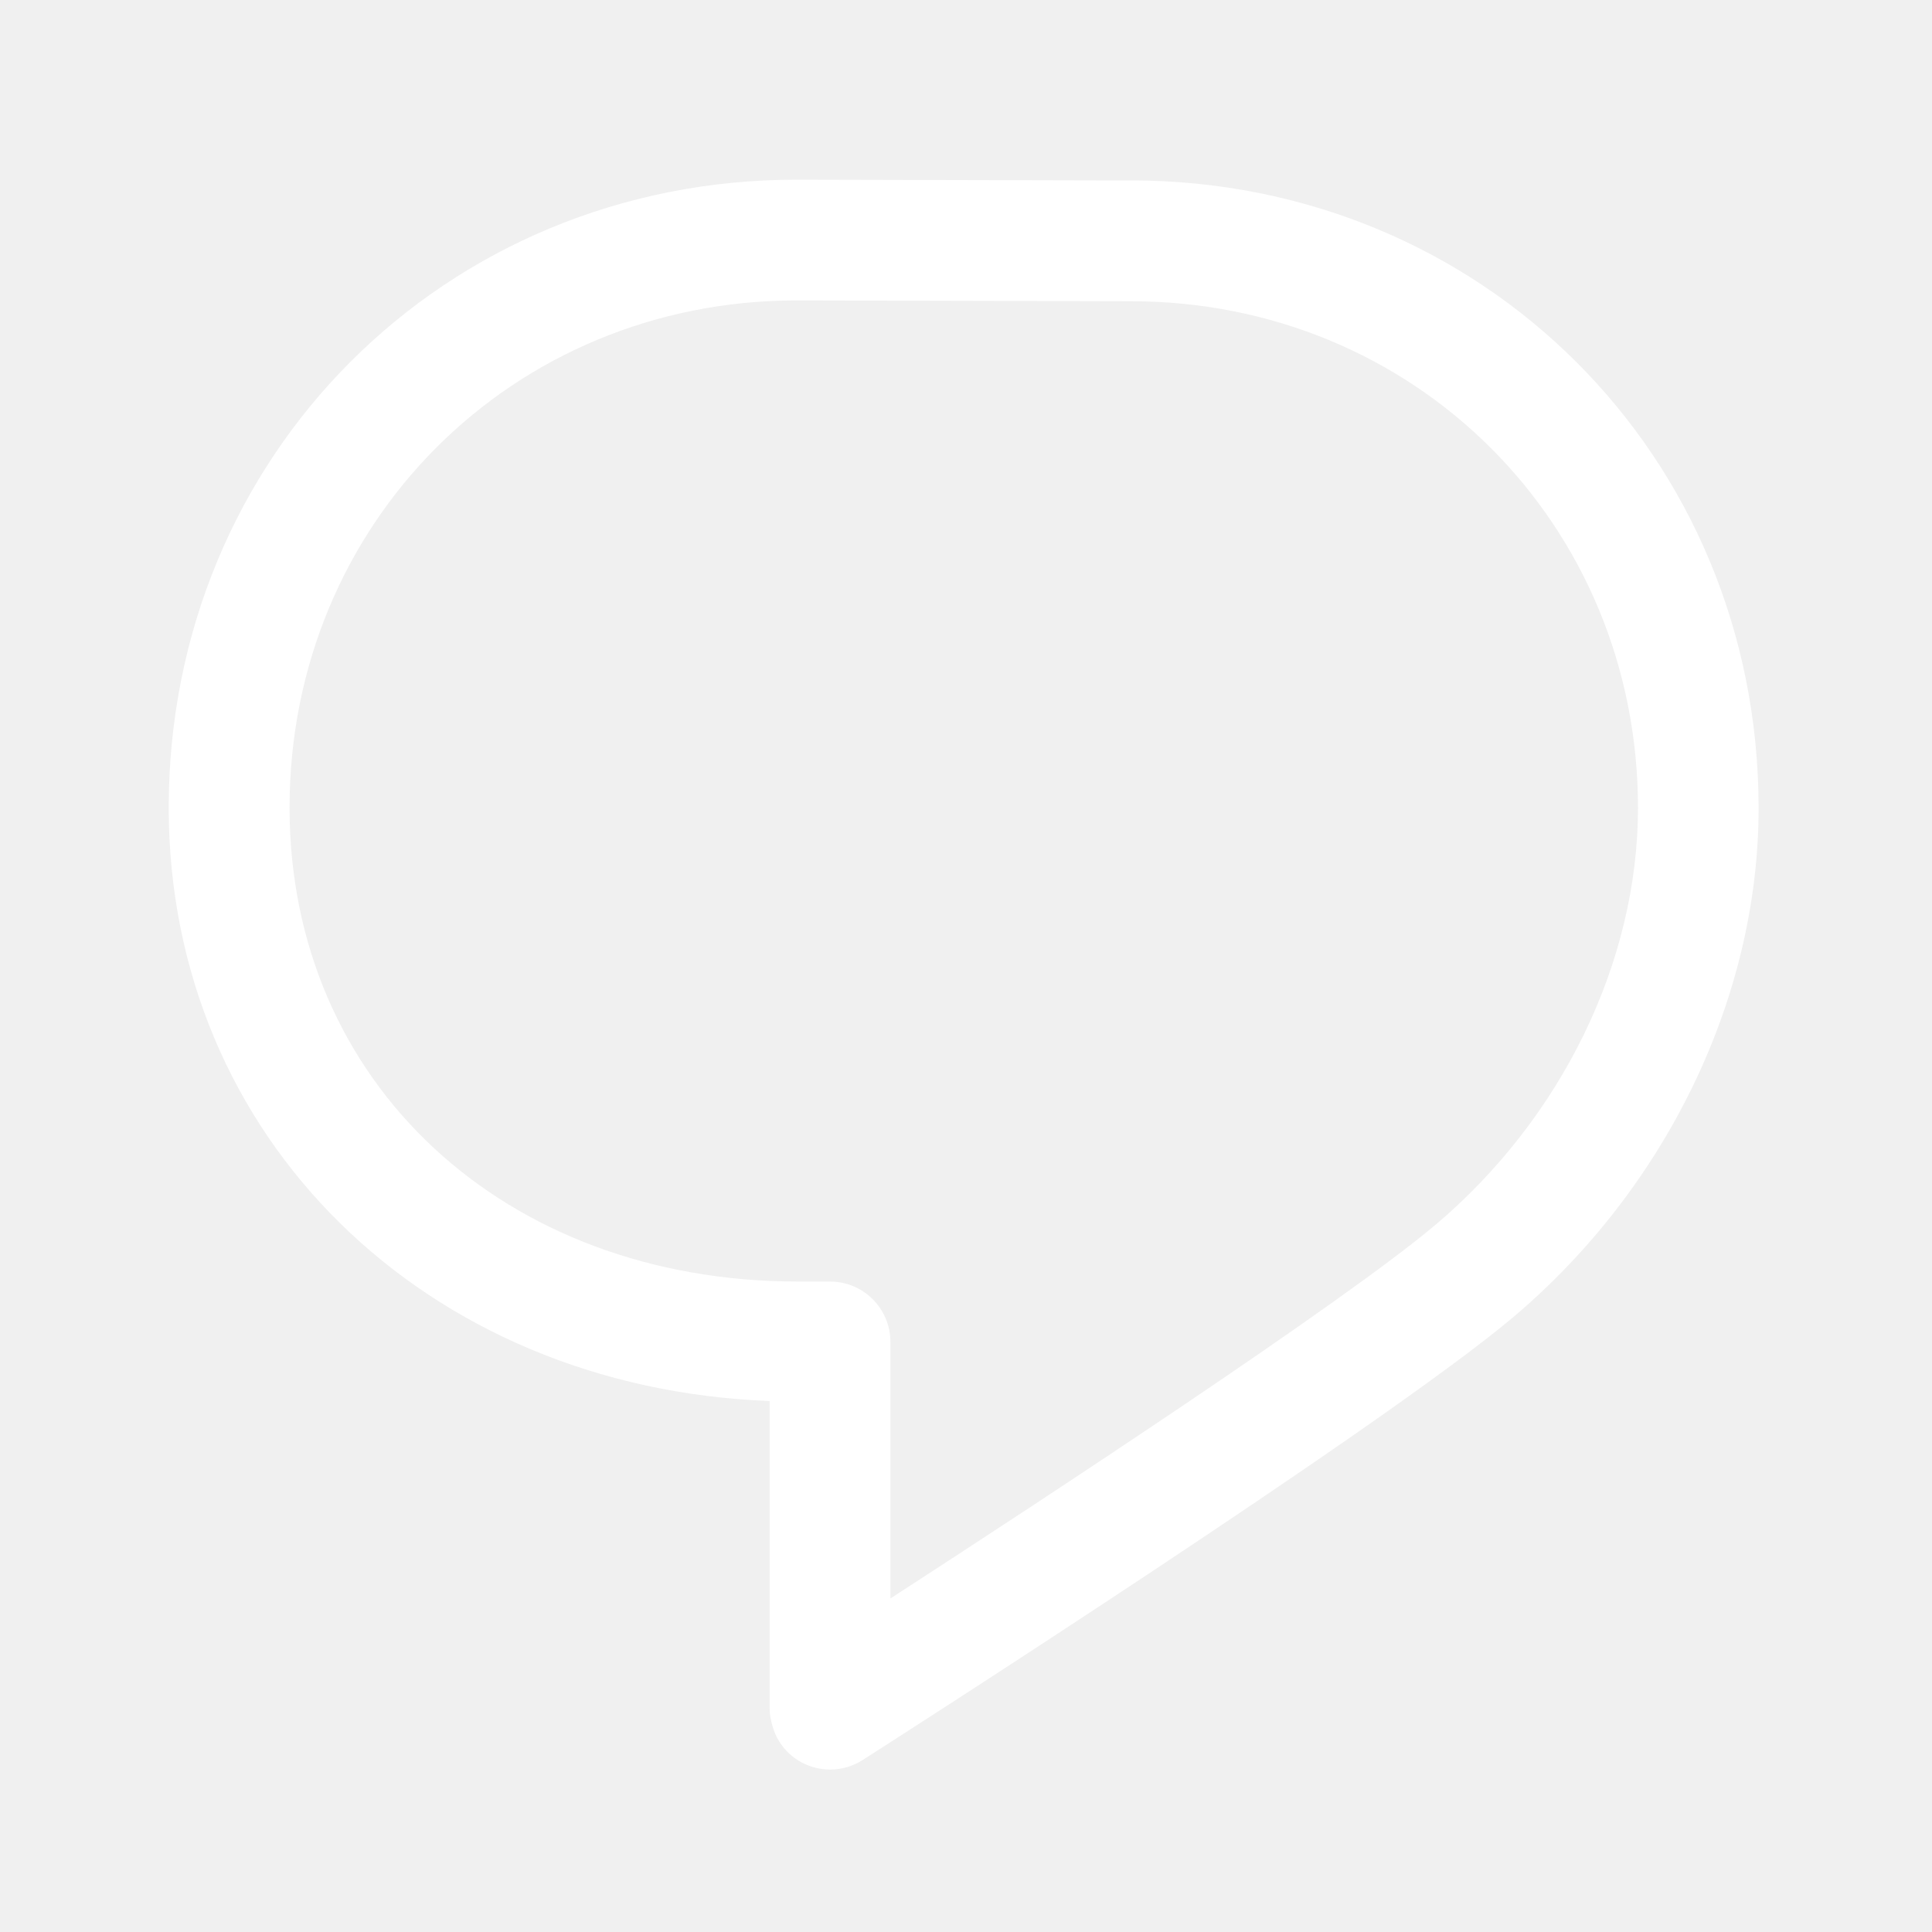
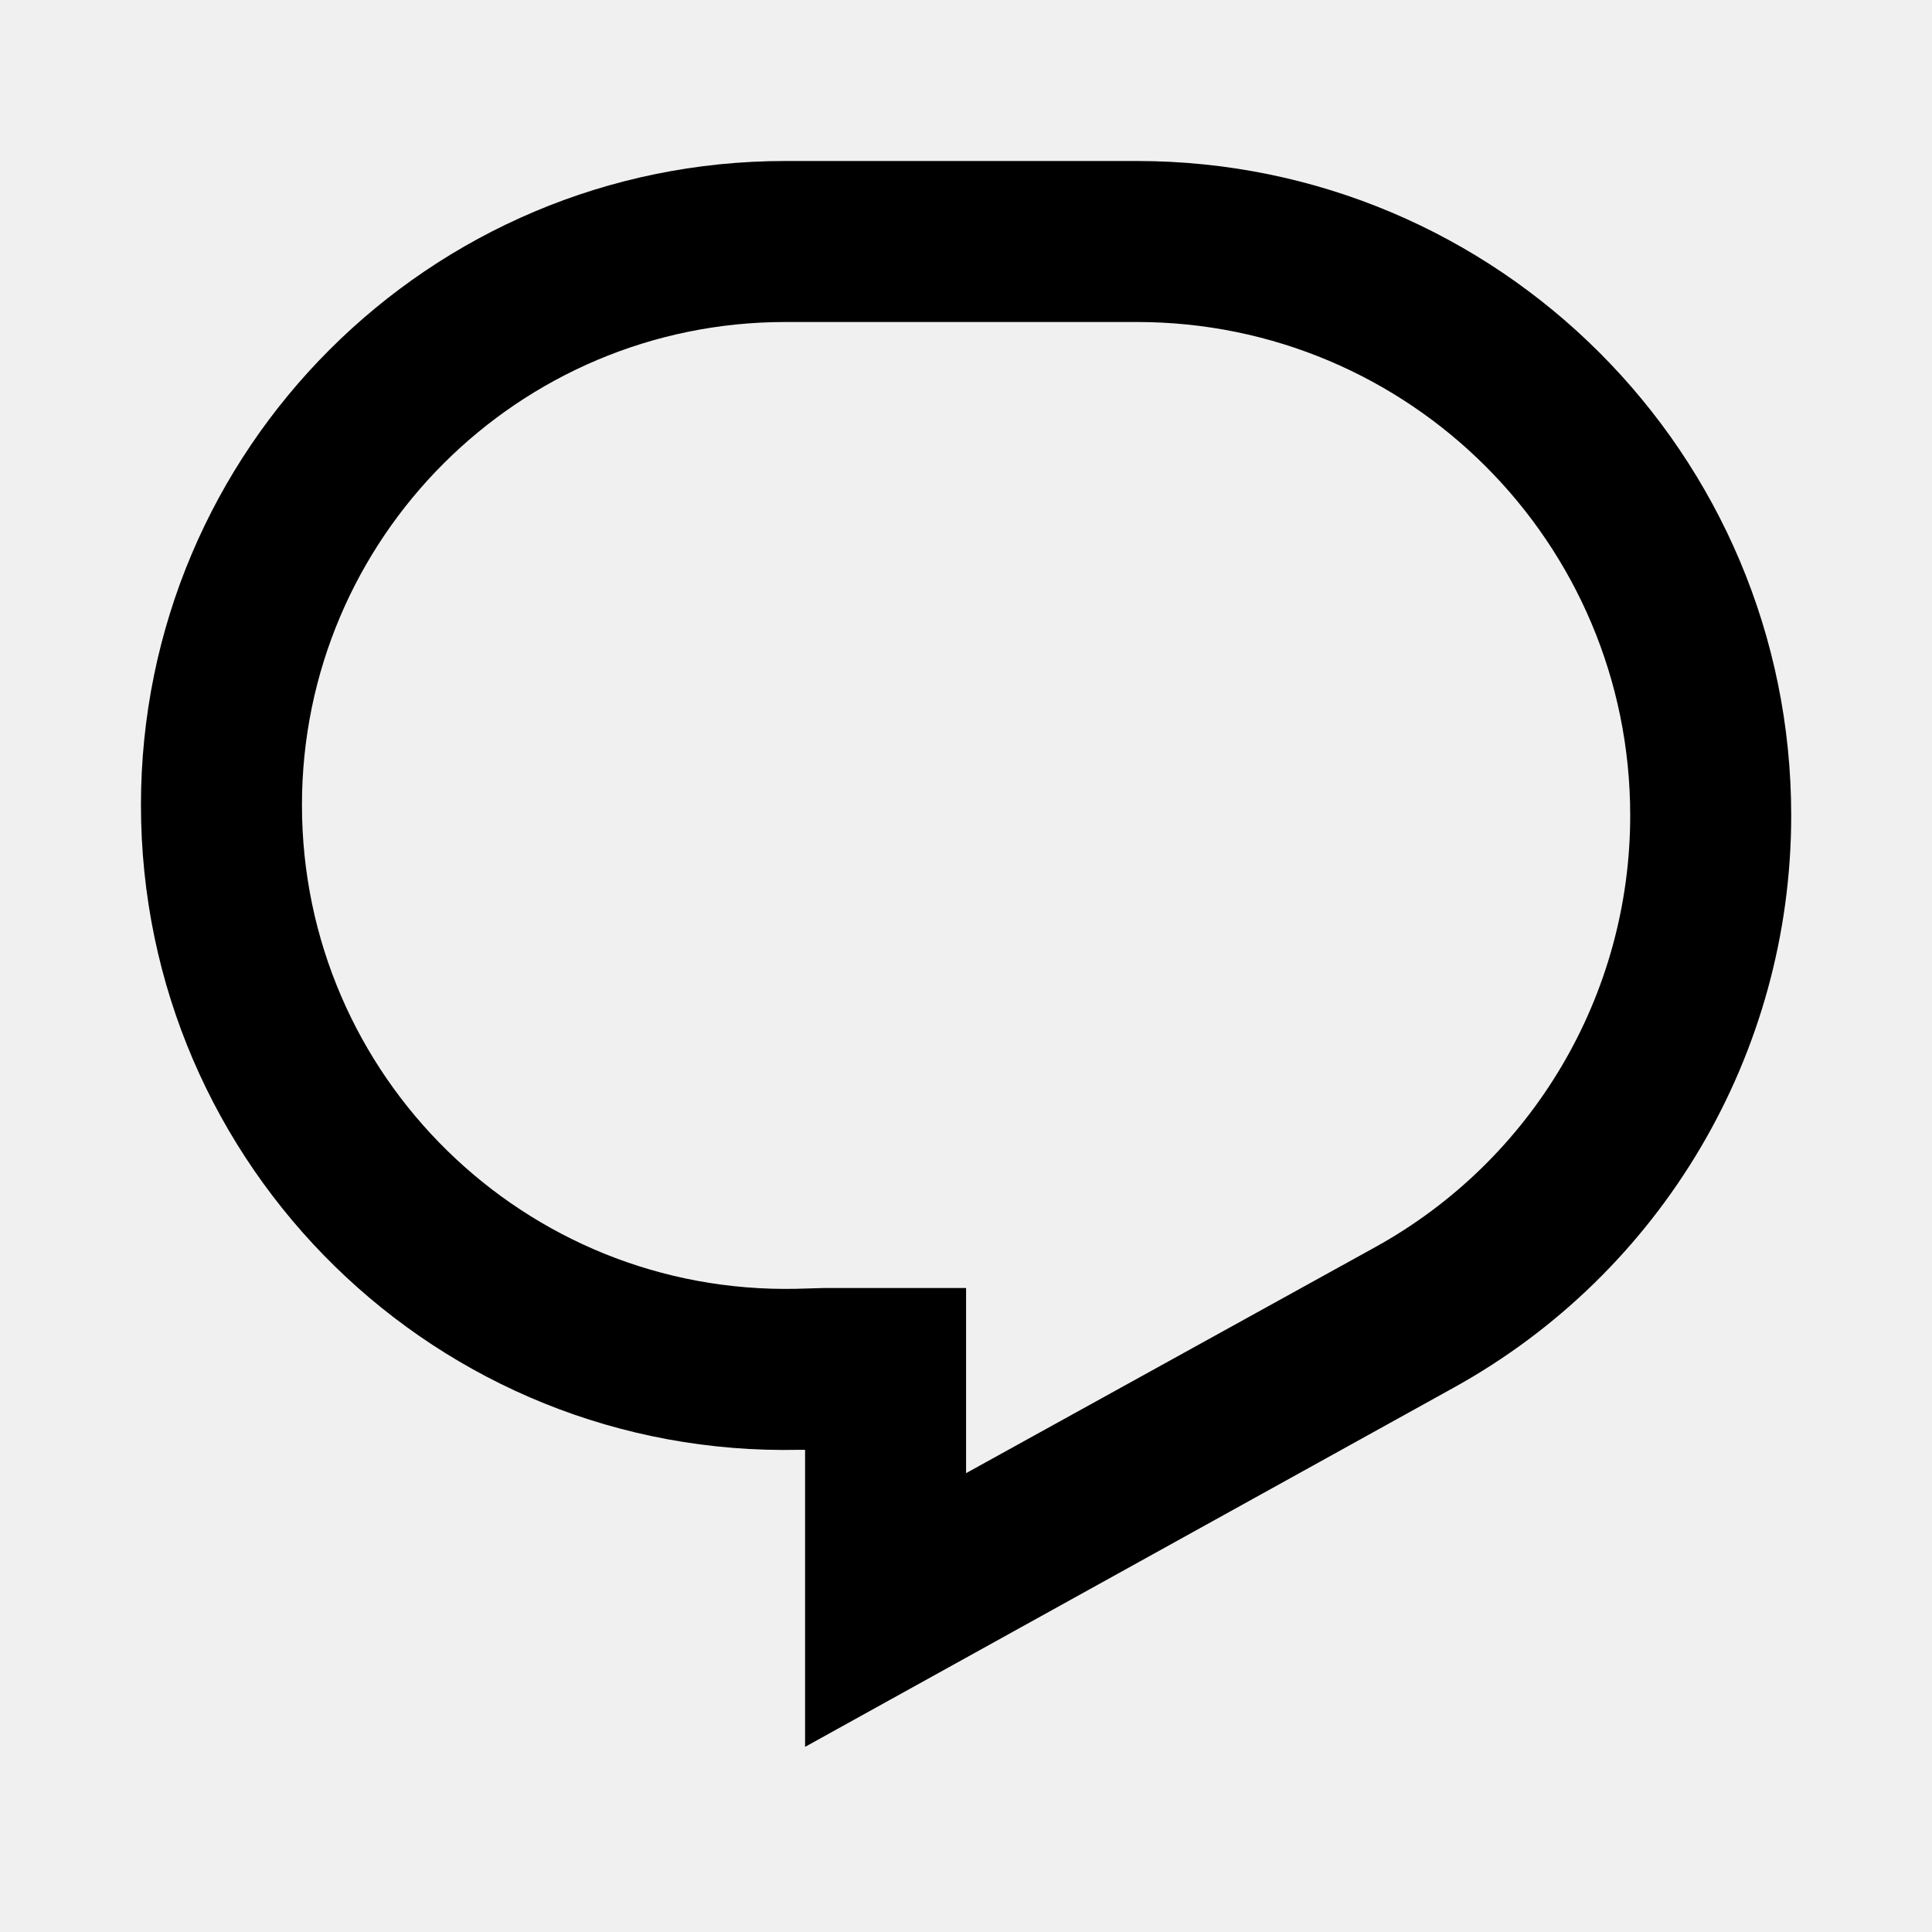
- <svg xmlns="http://www.w3.org/2000/svg" width="24" height="24" viewBox="0 0 24 24" fill="none">
-   <path d="M14.046 2.242L9.898 2.232H9.896C5.522 2.232 2.096 5.659 2.096 10.034C2.096 14.132 5.282 17.24 9.561 17.404V21.232C9.561 21.34 9.605 21.518 9.681 21.635C9.823 21.86 10.065 21.982 10.313 21.982C10.451 21.982 10.59 21.944 10.715 21.864C10.979 21.696 17.188 17.724 18.803 16.358C20.705 14.748 21.843 12.388 21.846 10.046V10.029C21.84 5.662 18.416 2.242 14.046 2.241V2.242ZM17.833 15.214C16.699 16.174 12.971 18.619 11.061 19.857V16.67C11.061 16.256 10.726 15.92 10.311 15.92H9.915C6.255 15.92 3.597 13.444 3.597 10.034C3.597 6.5 6.365 3.732 9.897 3.732L14.044 3.742H14.046C17.578 3.742 20.346 6.508 20.348 10.038C20.345 11.948 19.406 13.882 17.834 15.214H17.833Z" fill="white" />
+ <svg viewBox="0 0 24 24" aria-hidden="true">
+   <path d="M1.751 10c0-4.42 3.584-8 8.005-8h4.366c4.49 0 8.129 3.64 8.129 8.13 0 2.96-1.607 5.68-4.196 7.11l-8.054 4.46v-3.69h-.067c-4.49.1-8.183-3.51-8.183-8.01zm8.005-6c-3.317 0-6.005 2.69-6.005 6 0 3.37 2.77 6.08 6.138 6.01l.351-.01h1.761v2.3l5.087-2.81c1.951-1.08 3.163-3.13 3.163-5.36 0-3.39-2.744-6.13-6.129-6.13H9.756z" />
</svg>
